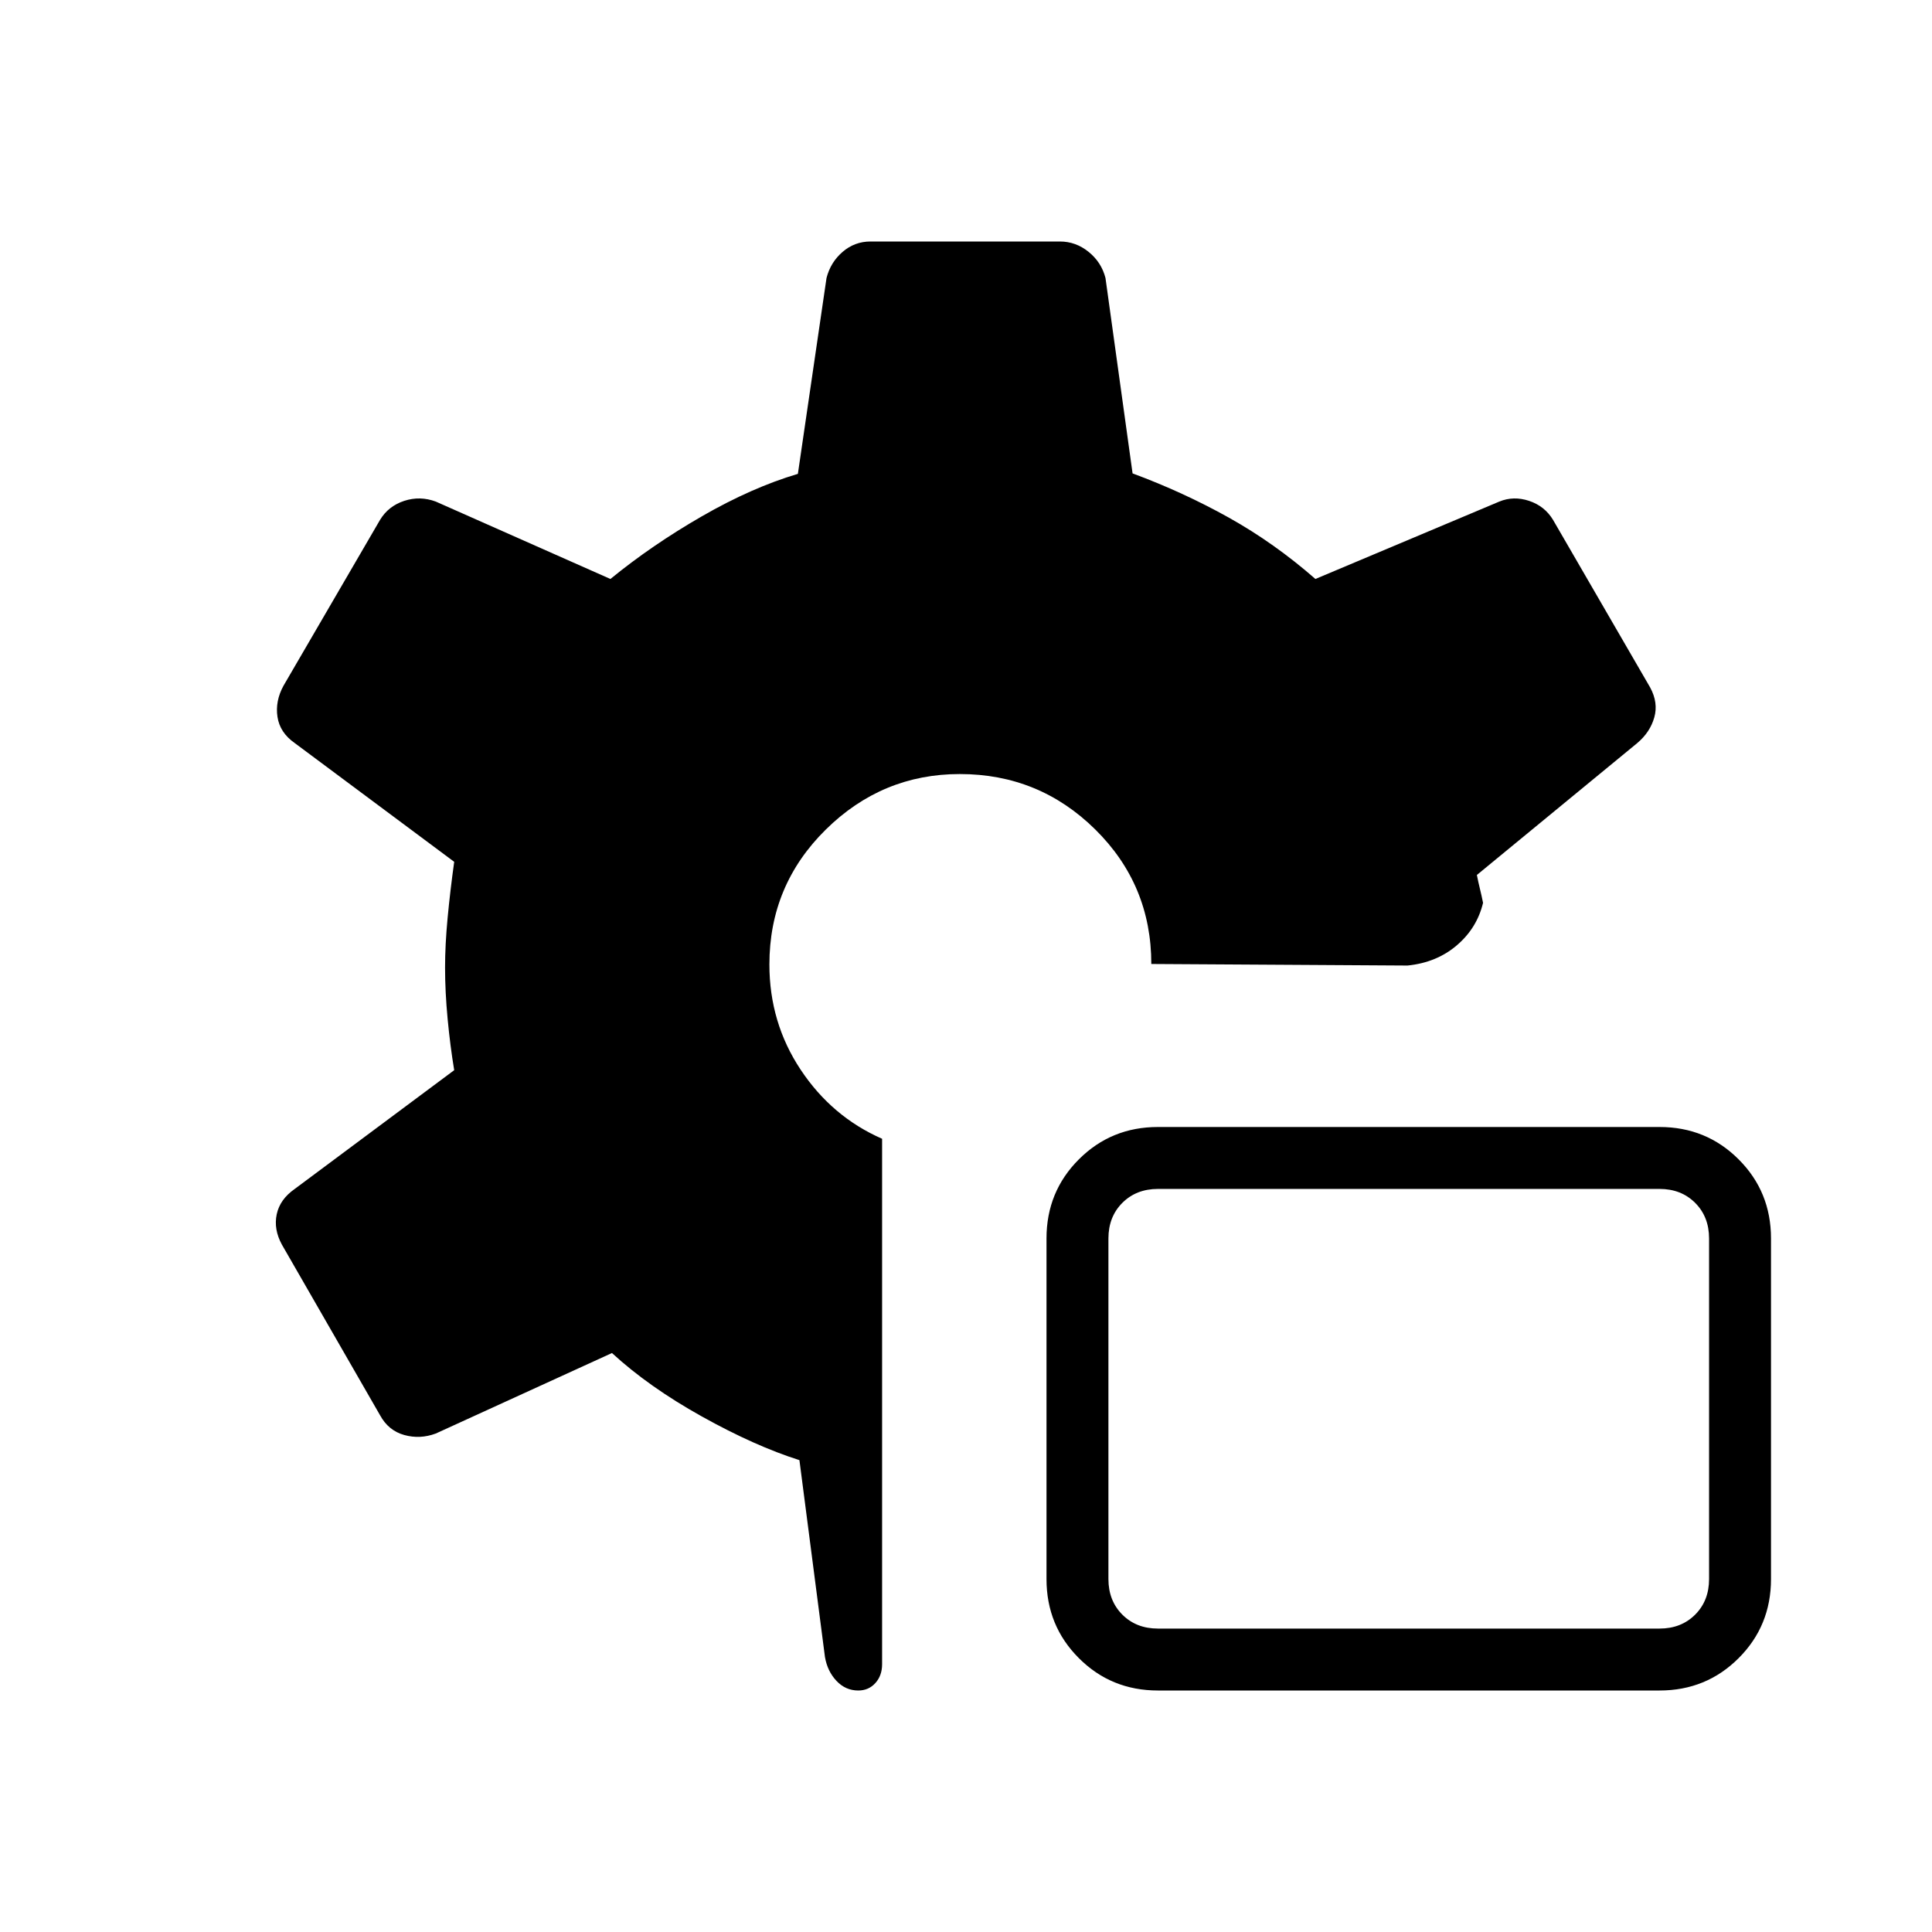
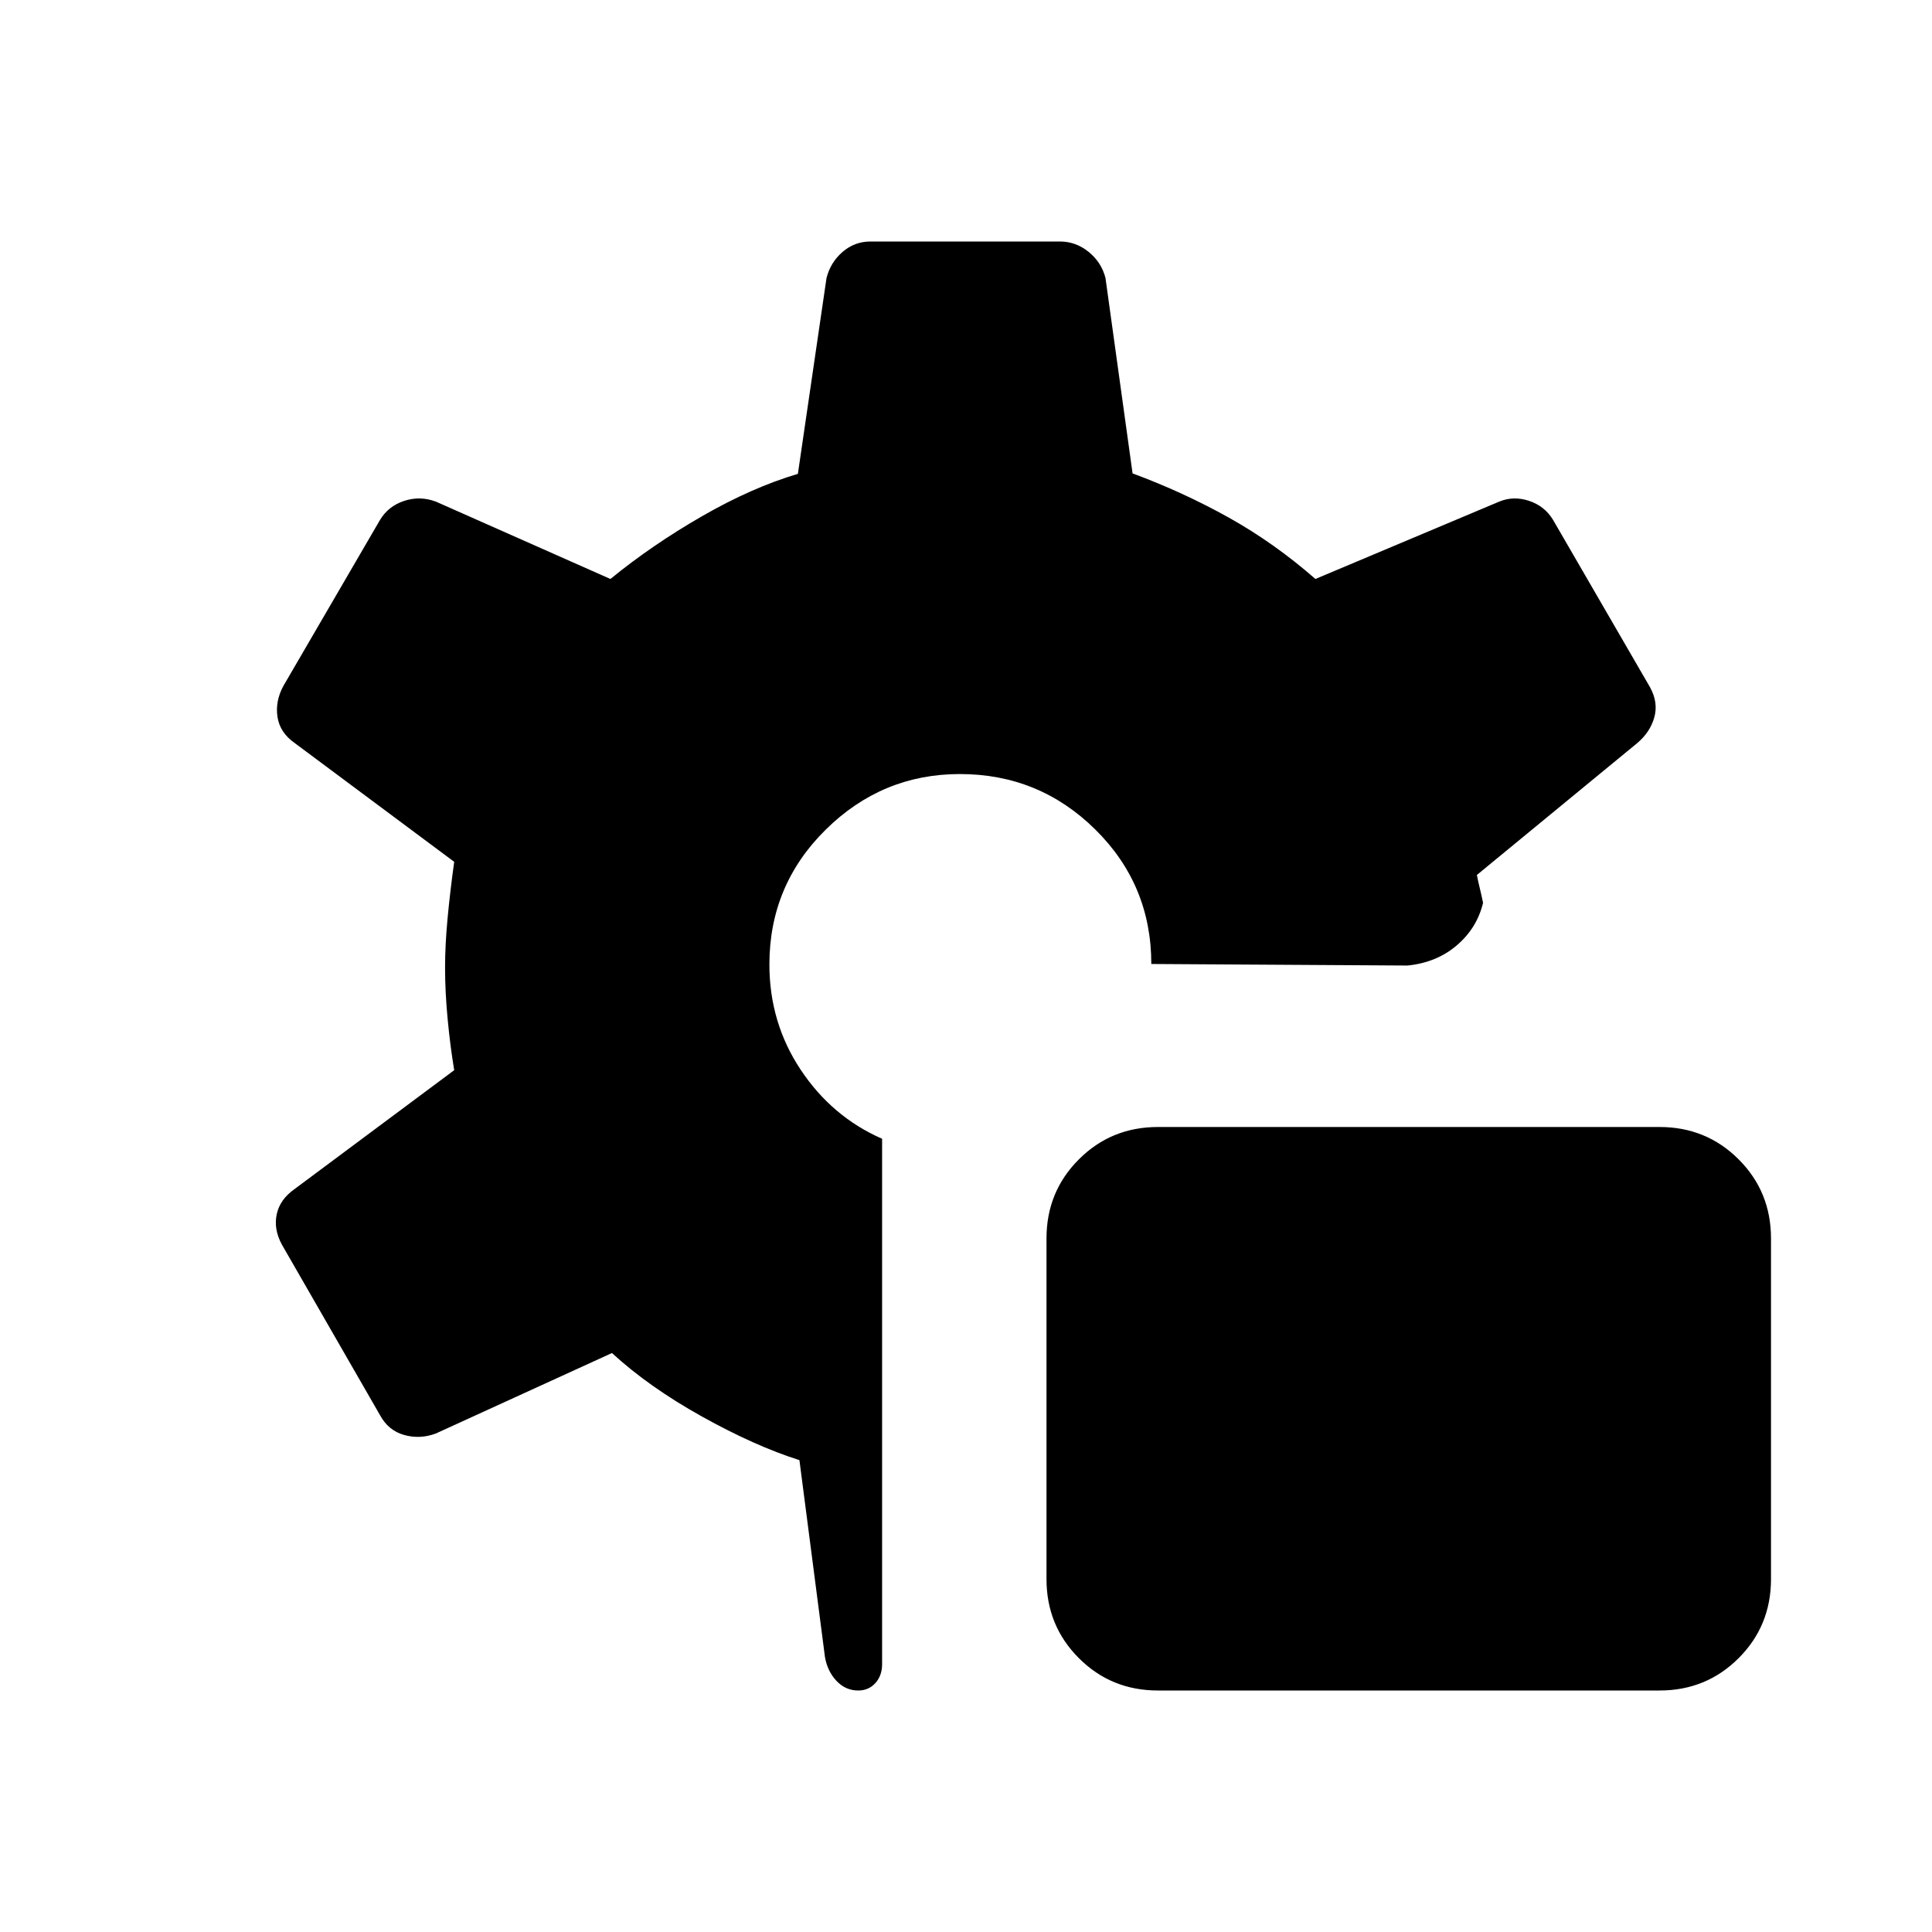
<svg xmlns="http://www.w3.org/2000/svg" viewBox="0 -960 960 960">
-   <path d="M575.38-120q-23.23 0-39.3-16.08Q520-152.15 520-175.38v-169.24q0-23.23 16.08-39.3Q552.15-400 575.38-400h249.24q23.23 0 39.3 16.08Q880-367.85 880-344.62v169.24q0 23.23-16.08 39.3Q847.85-120 824.62-120H575.38Zm0-30.77h249.24q10.76 0 17.69-6.92 6.92-6.93 6.92-17.69v-169.24q0-10.76-6.92-17.69-6.93-6.92-17.69-6.92H575.38q-10.76 0-17.69 6.92-6.92 6.93-6.92 17.69v169.24q0 10.76 6.92 17.69 6.93 6.92 17.69 6.92ZM426.46-120q-6.31 0-10.81-4.77-4.5-4.77-5.73-11.85l-12.69-97.84q-22.08-7-48.46-21.69-26.39-14.7-44.69-31.54l-87.54 40q-7.85 2.92-15.69.73-7.85-2.19-12-9.81l-48.77-84.77q-4.16-7.61-2.58-15.08 1.58-7.46 8.96-12.61l79.23-59q-2-12.08-3.27-25.5t-1.27-25.5q0-11.31 1.27-24.73t3.27-27.81l-79.23-59q-7.38-5.15-8.58-13-1.19-7.85 2.97-15.46l48-82.46q4.15-6.85 12-9.43 7.84-2.57 15.69.35l86.77 38.46q20.61-16.84 45.46-31.15 24.85-14.31 47.69-21.08l14.23-97.31q2-7.84 8-13 6-5.15 13.85-5.15h94.15q7.85 0 14.23 5.15 6.39 5.16 8.39 13l13.46 97.08q25.15 9.31 47.81 21.96 22.65 12.66 43.04 30.5L745-710.77q7.08-2.92 14.81-.35 7.73 2.58 11.88 9.43l48.23 83.23q4.16 7.61 2.08 14.96-2.08 7.35-8.46 12.73l-79.69 65.54q.77 3.85 1.53 6.92.77 3.08 1.54 6.93-3 12.53-13.04 21.11-10.03 8.58-24.5 10.04l-127.3-.77q0-39.38-27.89-66.88-27.88-27.5-67.27-27.5-38.61 0-66.61 27.61-28 27.62-28 67 0 28.92 15.54 52.31 15.53 23.38 40.46 34.31v261.07q0 5.7-3.35 9.39-3.34 3.69-8.5 3.69Z" />
+   <path d="M575.38-120q-23.23 0-39.3-16.08Q520-152.15 520-175.38v-169.24q0-23.23 16.08-39.3Q552.15-400 575.38-400h249.24q23.23 0 39.3 16.08Q880-367.85 880-344.62v169.24q0 23.23-16.08 39.3Q847.85-120 824.62-120H575.38Zm-148.92 0q-6.31 0-10.81-4.77-4.5-4.77-5.73-11.85l-12.69-97.84q-22.08-7-48.46-21.69-26.39-14.7-44.69-31.54l-87.54 40q-7.85 2.92-15.69.73-7.85-2.19-12-9.81l-48.77-84.77q-4.16-7.61-2.58-15.08 1.58-7.46 8.96-12.61l79.23-59q-2-12.08-3.27-25.5t-1.27-25.5q0-11.31 1.27-24.73t3.27-27.81l-79.23-59q-7.38-5.15-8.58-13-1.19-7.85 2.97-15.46l48-82.46q4.15-6.85 12-9.43 7.84-2.57 15.69.35l86.77 38.46q20.61-16.84 45.46-31.15 24.85-14.31 47.69-21.08l14.23-97.31q2-7.84 8-13 6-5.15 13.85-5.15h94.15q7.85 0 14.23 5.15 6.39 5.16 8.39 13l13.46 97.08q25.15 9.31 47.81 21.96 22.65 12.66 43.04 30.5L745-710.77q7.08-2.92 14.81-.35 7.73 2.58 11.88 9.43l48.23 83.23q4.16 7.61 2.08 14.96-2.08 7.35-8.46 12.73l-79.69 65.54q.77 3.85 1.53 6.92.77 3.08 1.54 6.93-3 12.53-13.04 21.11-10.03 8.58-24.5 10.04l-127.3-.77q0-39.38-27.89-66.88-27.88-27.5-67.27-27.5-38.61 0-66.61 27.61-28 27.62-28 67 0 28.92 15.54 52.31 15.53 23.38 40.46 34.31v261.07q0 5.7-3.35 9.39-3.34 3.69-8.5 3.69Z" />
</svg>
